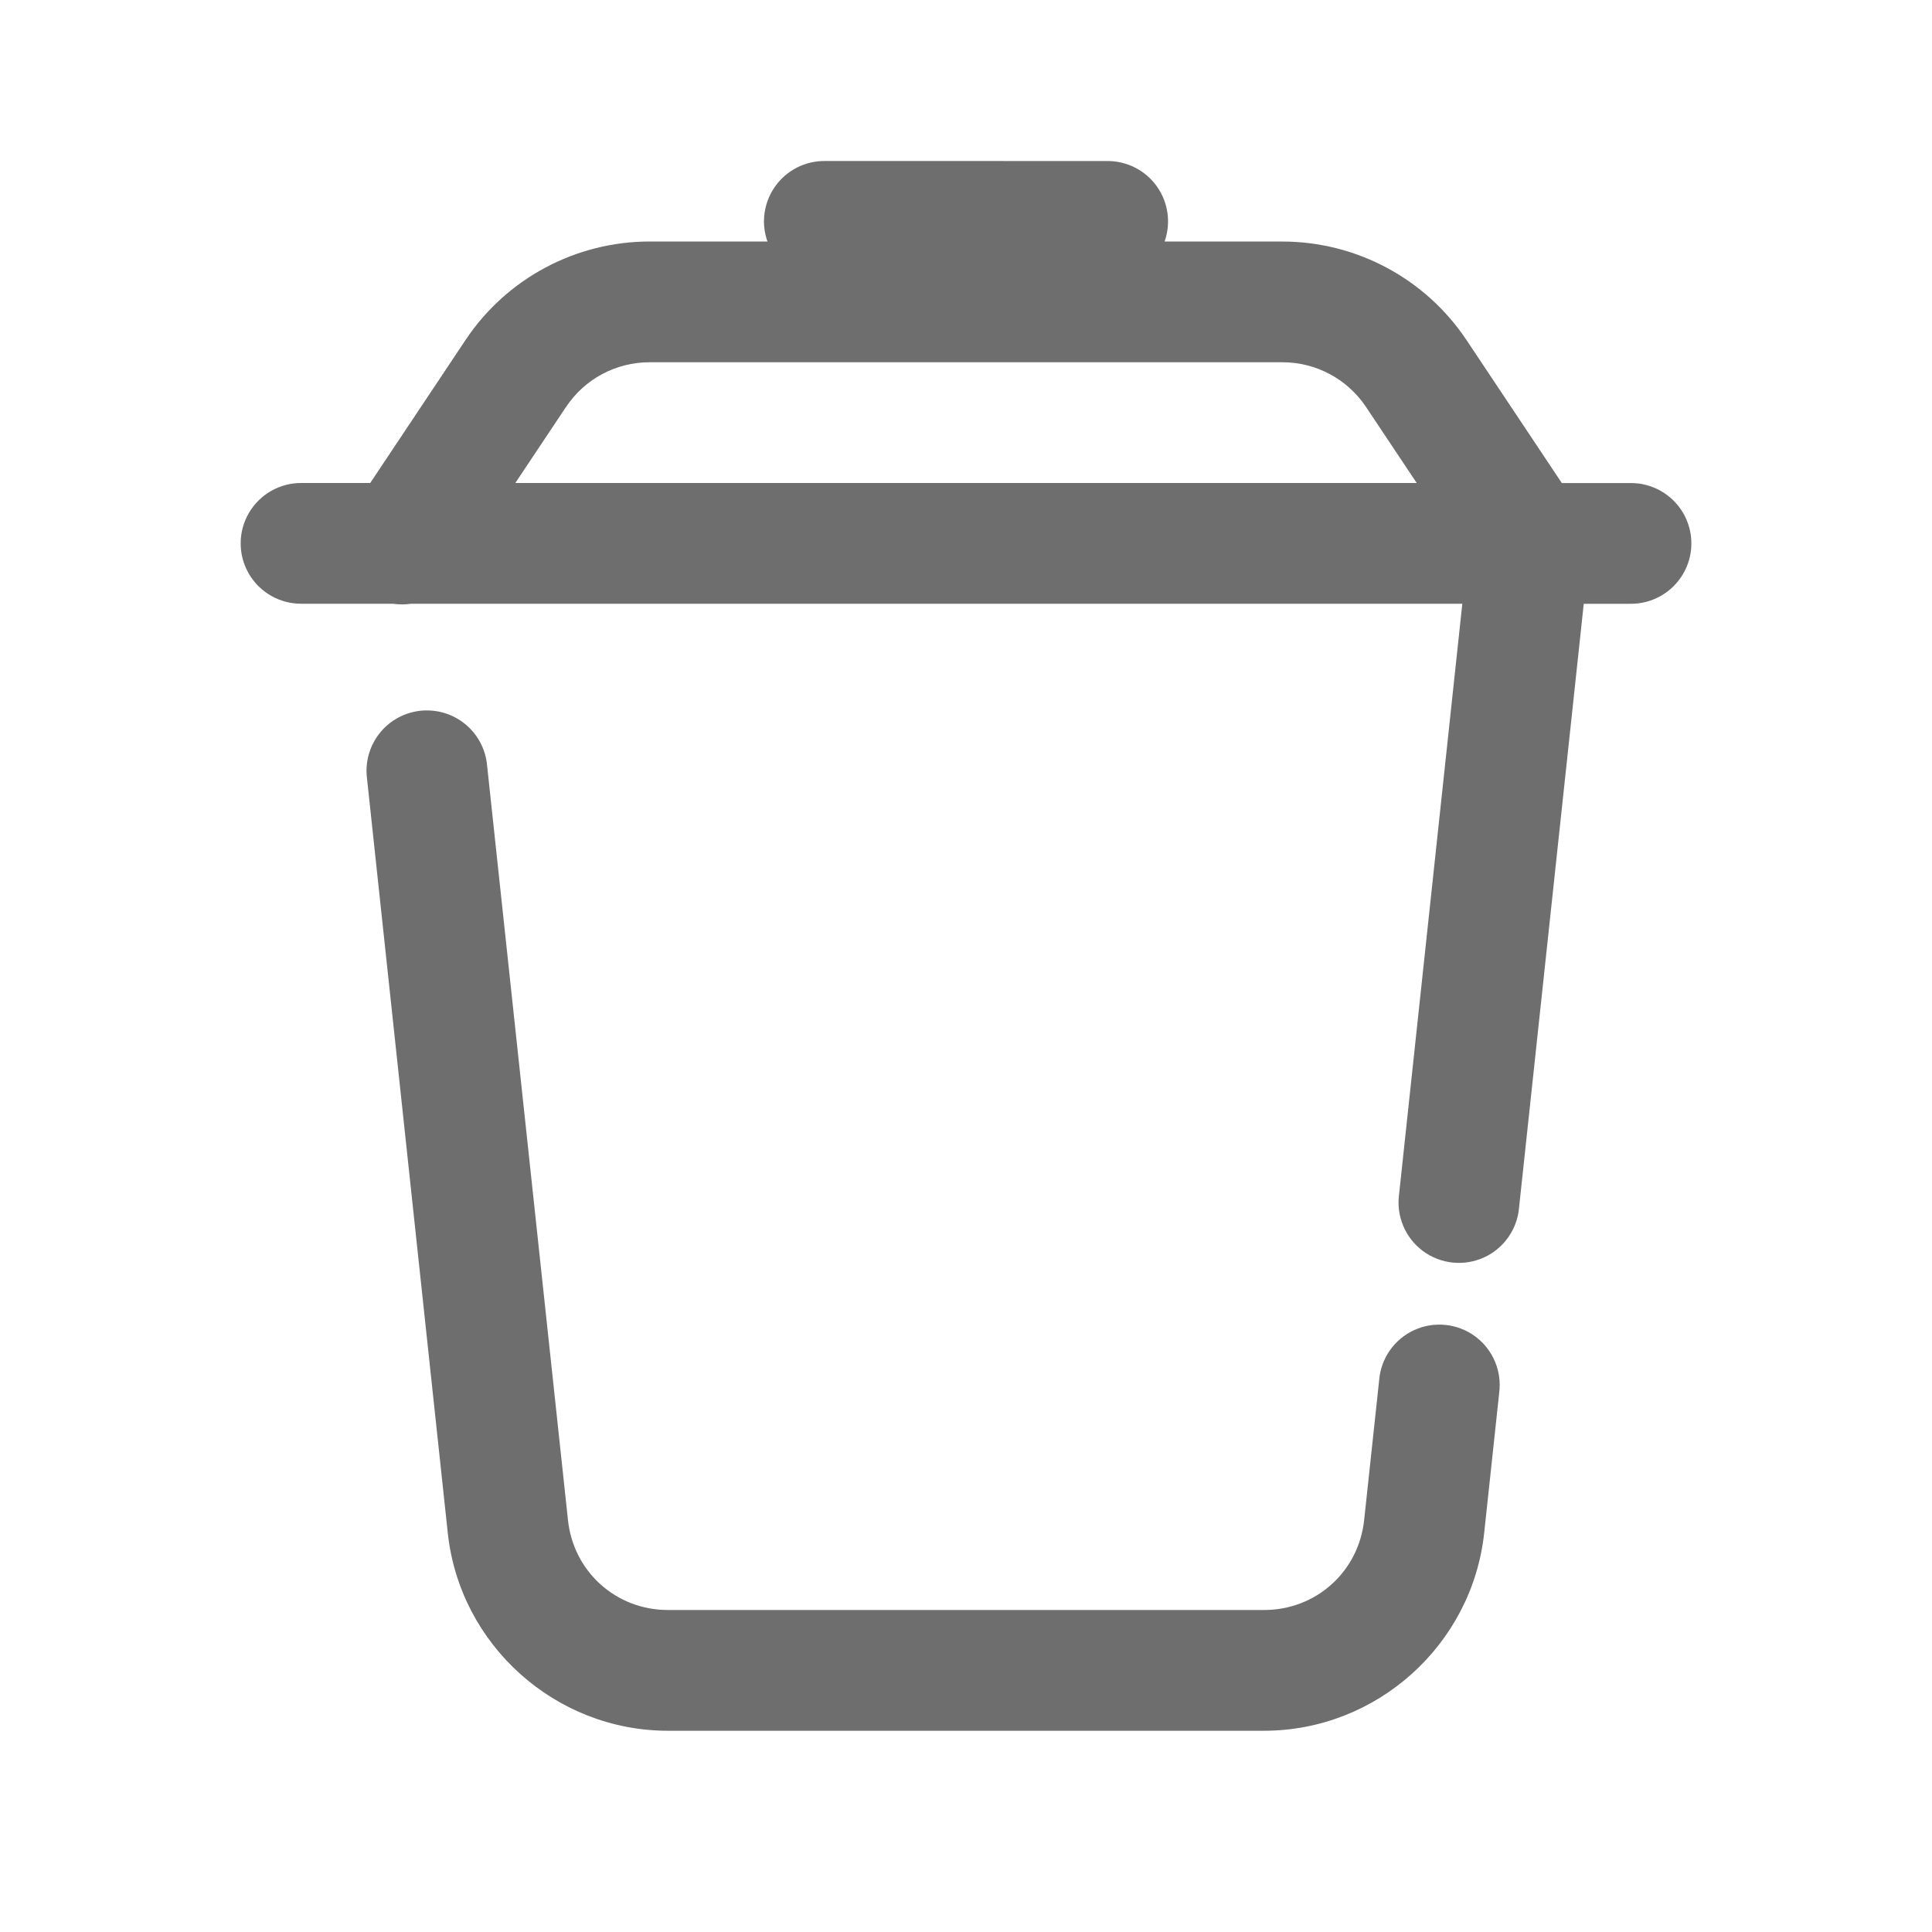
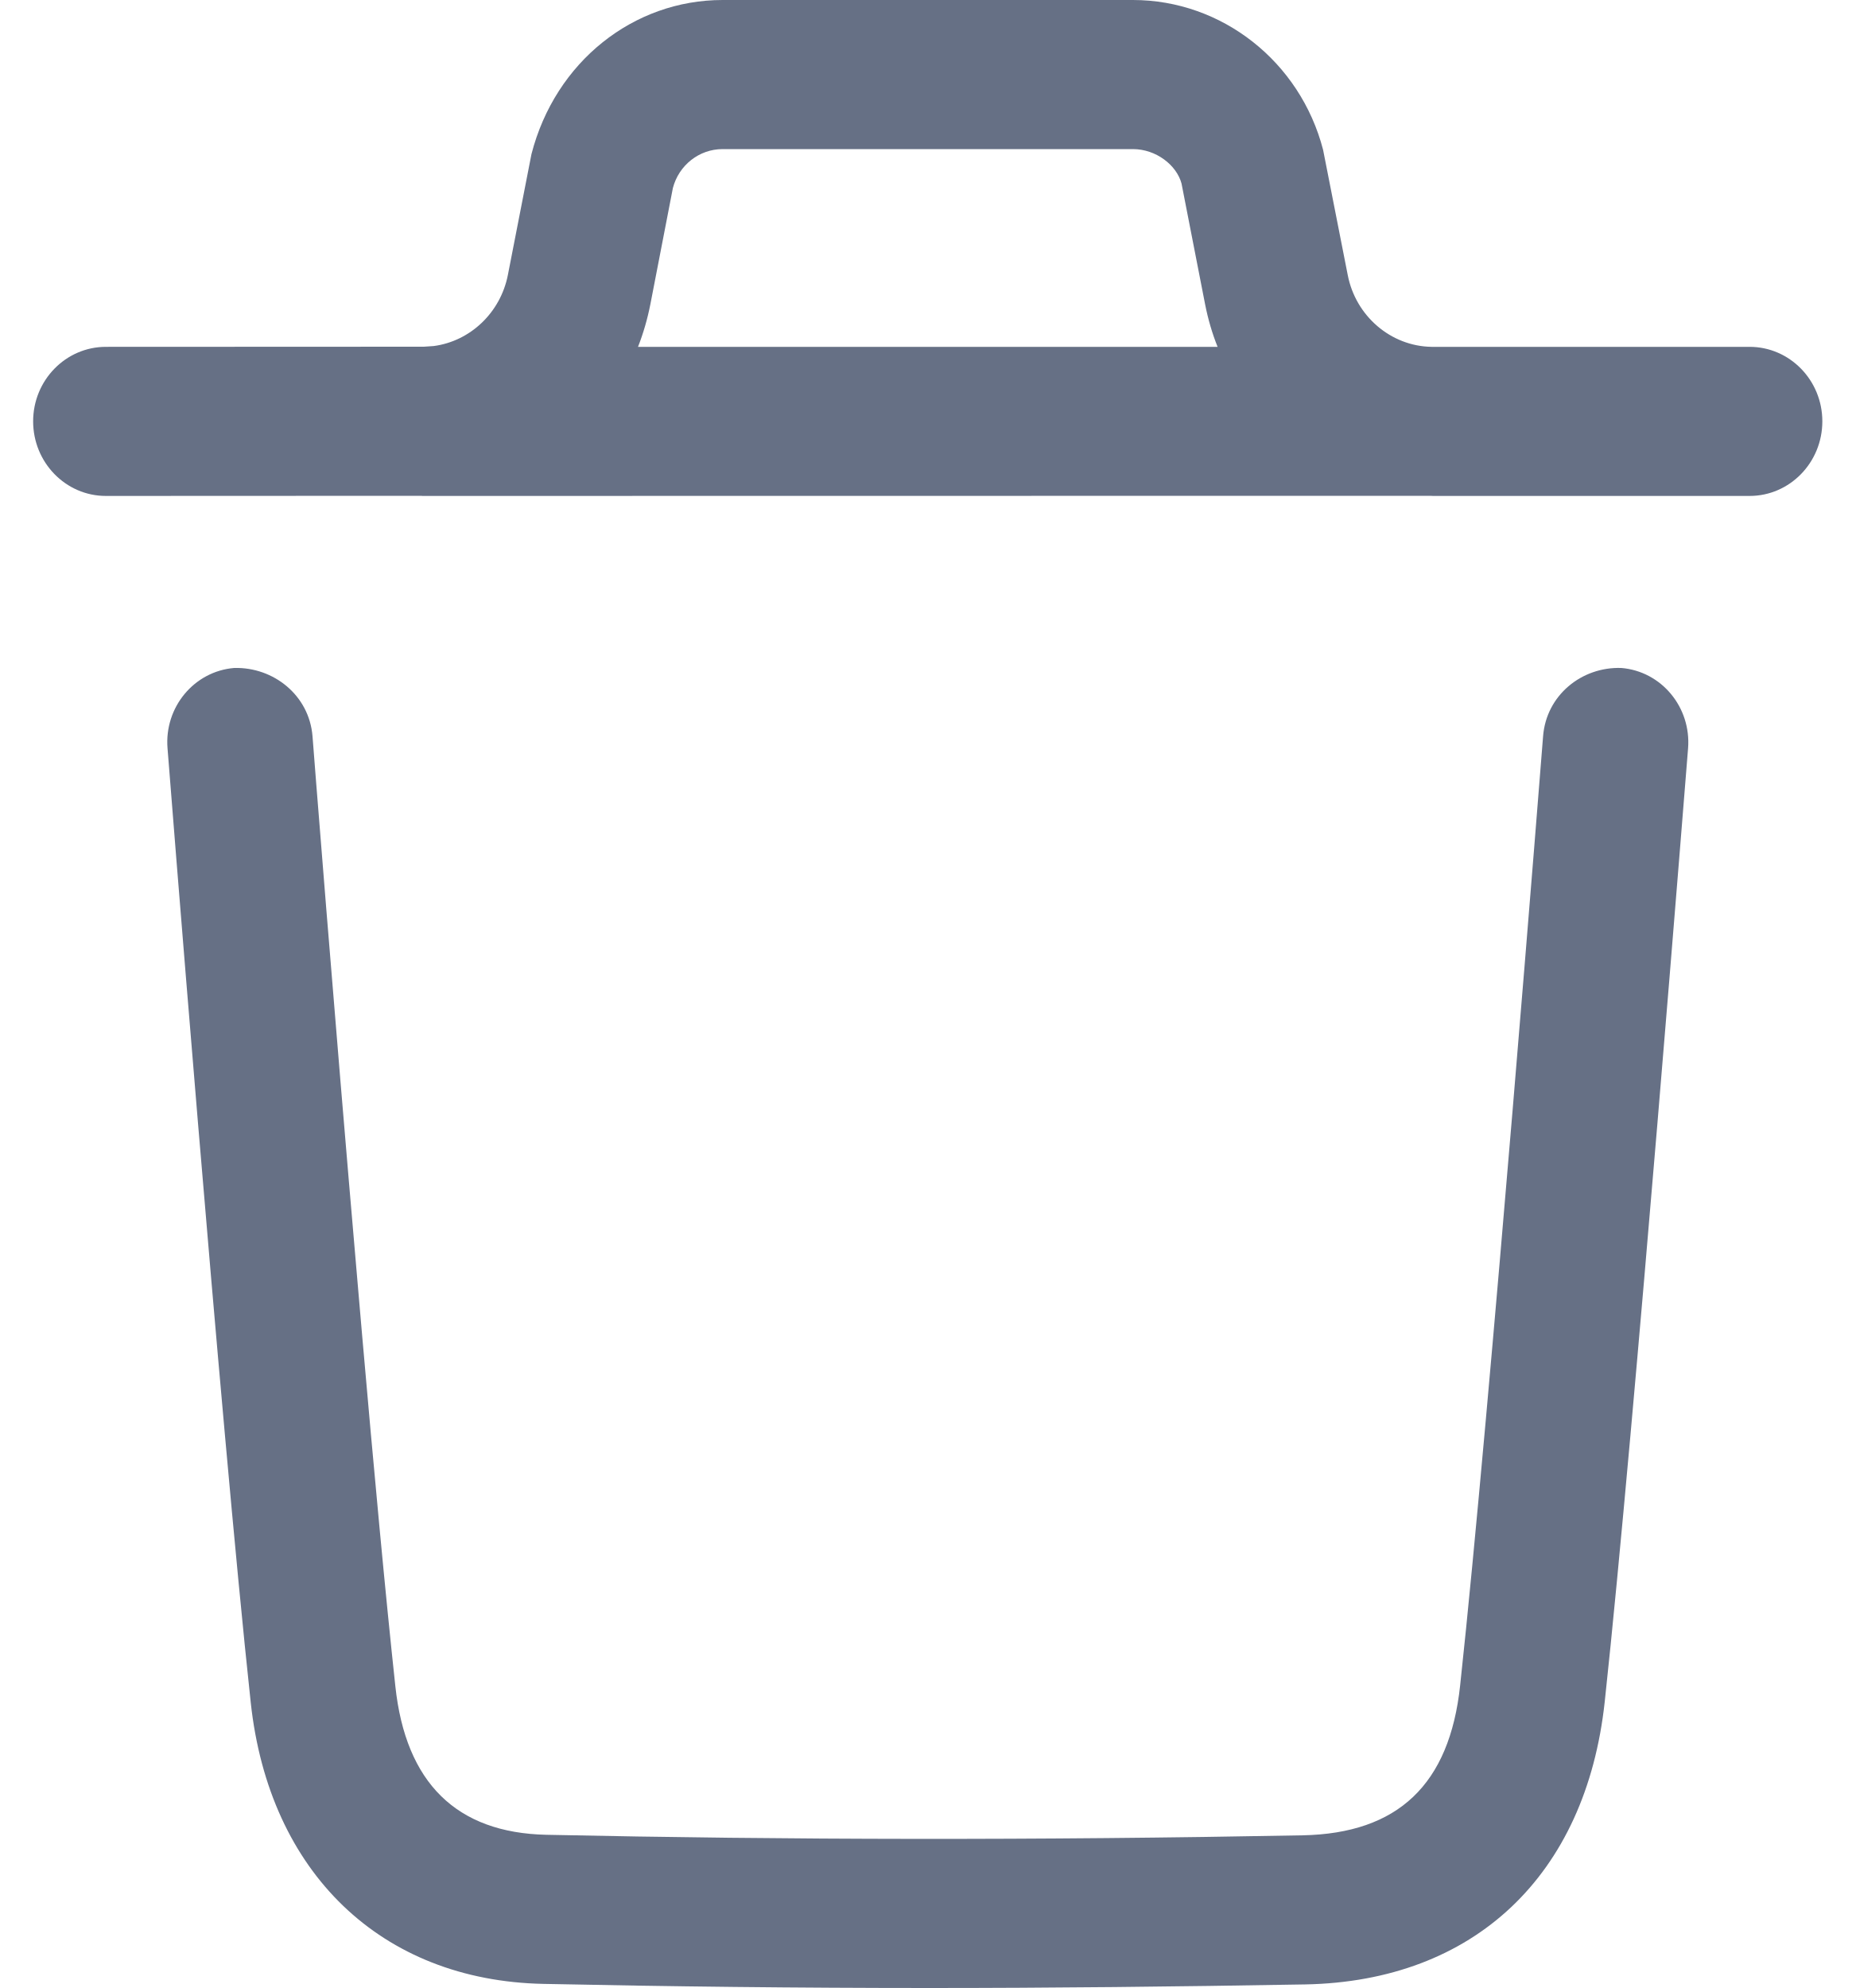
- <svg xmlns="http://www.w3.org/2000/svg" viewBox="0,0,256,256" width="48px" height="48px">
-   <g fill-opacity="0.569" fill="#000000" fill-rule="nonzero" stroke="none" stroke-width="1" stroke-linecap="butt" stroke-linejoin="miter" stroke-miterlimit="10" stroke-dasharray="" stroke-dashoffset="0" font-family="none" font-weight="none" font-size="none" text-anchor="none" style="mix-blend-mode: normal">
-     <g transform="scale(5.33333,5.33333)">
-       <path d="M20.5,4c-0.49,-0.006 -0.953,0.227 -1.238,0.626c-0.286,0.399 -0.359,0.912 -0.195,1.374h-2.926c-1.837,0 -3.558,0.919 -4.576,2.449l-2.367,3.551h-1.697c-0.541,-0.008 -1.044,0.277 -1.317,0.744c-0.273,0.467 -0.273,1.045 0,1.512c0.273,0.467 0.776,0.751 1.317,0.744h2.264c0.148,0.022 0.298,0.022 0.445,0h26.121l-1.572,14.68c-0.071,0.54 0.156,1.077 0.593,1.401c0.438,0.325 1.017,0.386 1.513,0.162c0.496,-0.225 0.832,-0.701 0.876,-1.244l1.607,-14.998h1.152c0.541,0.008 1.044,-0.277 1.317,-0.744c0.273,-0.467 0.273,-1.045 0,-1.512c-0.273,-0.467 -0.776,-0.751 -1.317,-0.744h-1.697l-2.367,-3.551c-1.019,-1.529 -2.74,-2.449 -4.576,-2.449h-2.926c0.163,-0.462 0.091,-0.975 -0.195,-1.374c-0.286,-0.399 -0.748,-0.632 -1.238,-0.626zM16.141,9h15.719c0.837,0 1.615,0.416 2.08,1.113l1.258,1.887h-22.395l1.258,-1.887c0.001,-0.001 0.001,-0.001 0.002,-0.002c0.463,-0.696 1.239,-1.111 2.078,-1.111zM10.572,17.65c-0.423,0.01 -0.823,0.198 -1.1,0.518c-0.277,0.32 -0.406,0.742 -0.355,1.162l2.008,18.756c0.298,2.782 2.671,4.914 5.469,4.914h14.811c2.798,0 5.17,-2.132 5.469,-4.914l0.373,-3.48c0.071,-0.54 -0.156,-1.077 -0.593,-1.401c-0.438,-0.325 -1.017,-0.386 -1.513,-0.162c-0.496,0.225 -0.832,0.701 -0.876,1.244l-0.373,3.479c-0.138,1.284 -1.196,2.234 -2.486,2.234h-14.811c-1.29,0 -2.347,-0.951 -2.484,-2.234l-2.01,-18.754c-0.073,-0.784 -0.74,-1.379 -1.527,-1.361z" />
-     </g>
-   </g>
+ <svg xmlns="http://www.w3.org/2000/svg" width="14" height="15" viewBox="0 0 14 15" fill="none">
+   <path fill-rule="evenodd" clip-rule="evenodd" d="M12.233 5.04C12.536 5.065 12.761 5.336 12.737 5.646C12.732 5.697 12.336 10.73 12.108 12.841C11.966 14.152 11.122 14.949 9.848 14.973C8.873 14.99 7.932 15 7.013 15C6.022 15 5.056 14.989 4.1 14.969C2.877 14.944 2.031 14.131 1.892 12.847C1.662 10.717 1.268 5.696 1.264 5.646C1.239 5.336 1.465 5.065 1.767 5.04C2.064 5.032 2.333 5.246 2.358 5.555C2.36 5.588 2.521 7.638 2.697 9.666L2.732 10.071C2.82 11.08 2.91 12.048 2.983 12.723C3.061 13.453 3.445 13.829 4.122 13.844C5.951 13.883 7.817 13.886 9.828 13.848C10.548 13.834 10.937 13.465 11.017 12.718C11.244 10.622 11.639 5.606 11.643 5.555C11.667 5.246 11.934 5.03 12.233 5.04ZM8.548 0C9.219 0 9.81 0.464 9.983 1.13L10.169 2.075C10.229 2.385 10.494 2.612 10.801 2.617L13.201 2.617C13.504 2.617 13.75 2.869 13.75 3.179C13.75 3.49 13.504 3.742 13.201 3.742L10.823 3.742C10.819 3.742 10.815 3.742 10.812 3.742L10.794 3.741L3.206 3.742C3.2 3.742 3.194 3.742 3.188 3.742L3.177 3.741L0.799 3.742C0.496 3.742 0.25 3.49 0.25 3.179C0.25 2.869 0.496 2.617 0.799 2.617L3.198 2.616L3.272 2.611C3.547 2.575 3.776 2.36 3.832 2.075L4.01 1.163C4.19 0.464 4.781 0 5.452 0H8.548ZM8.548 1.125H5.452C5.276 1.125 5.122 1.246 5.077 1.419L4.907 2.297C4.885 2.408 4.854 2.515 4.814 2.617H9.187C9.146 2.515 9.115 2.408 9.093 2.297L8.915 1.385C8.878 1.246 8.723 1.125 8.548 1.125Z" fill="#667085" />
</svg>
